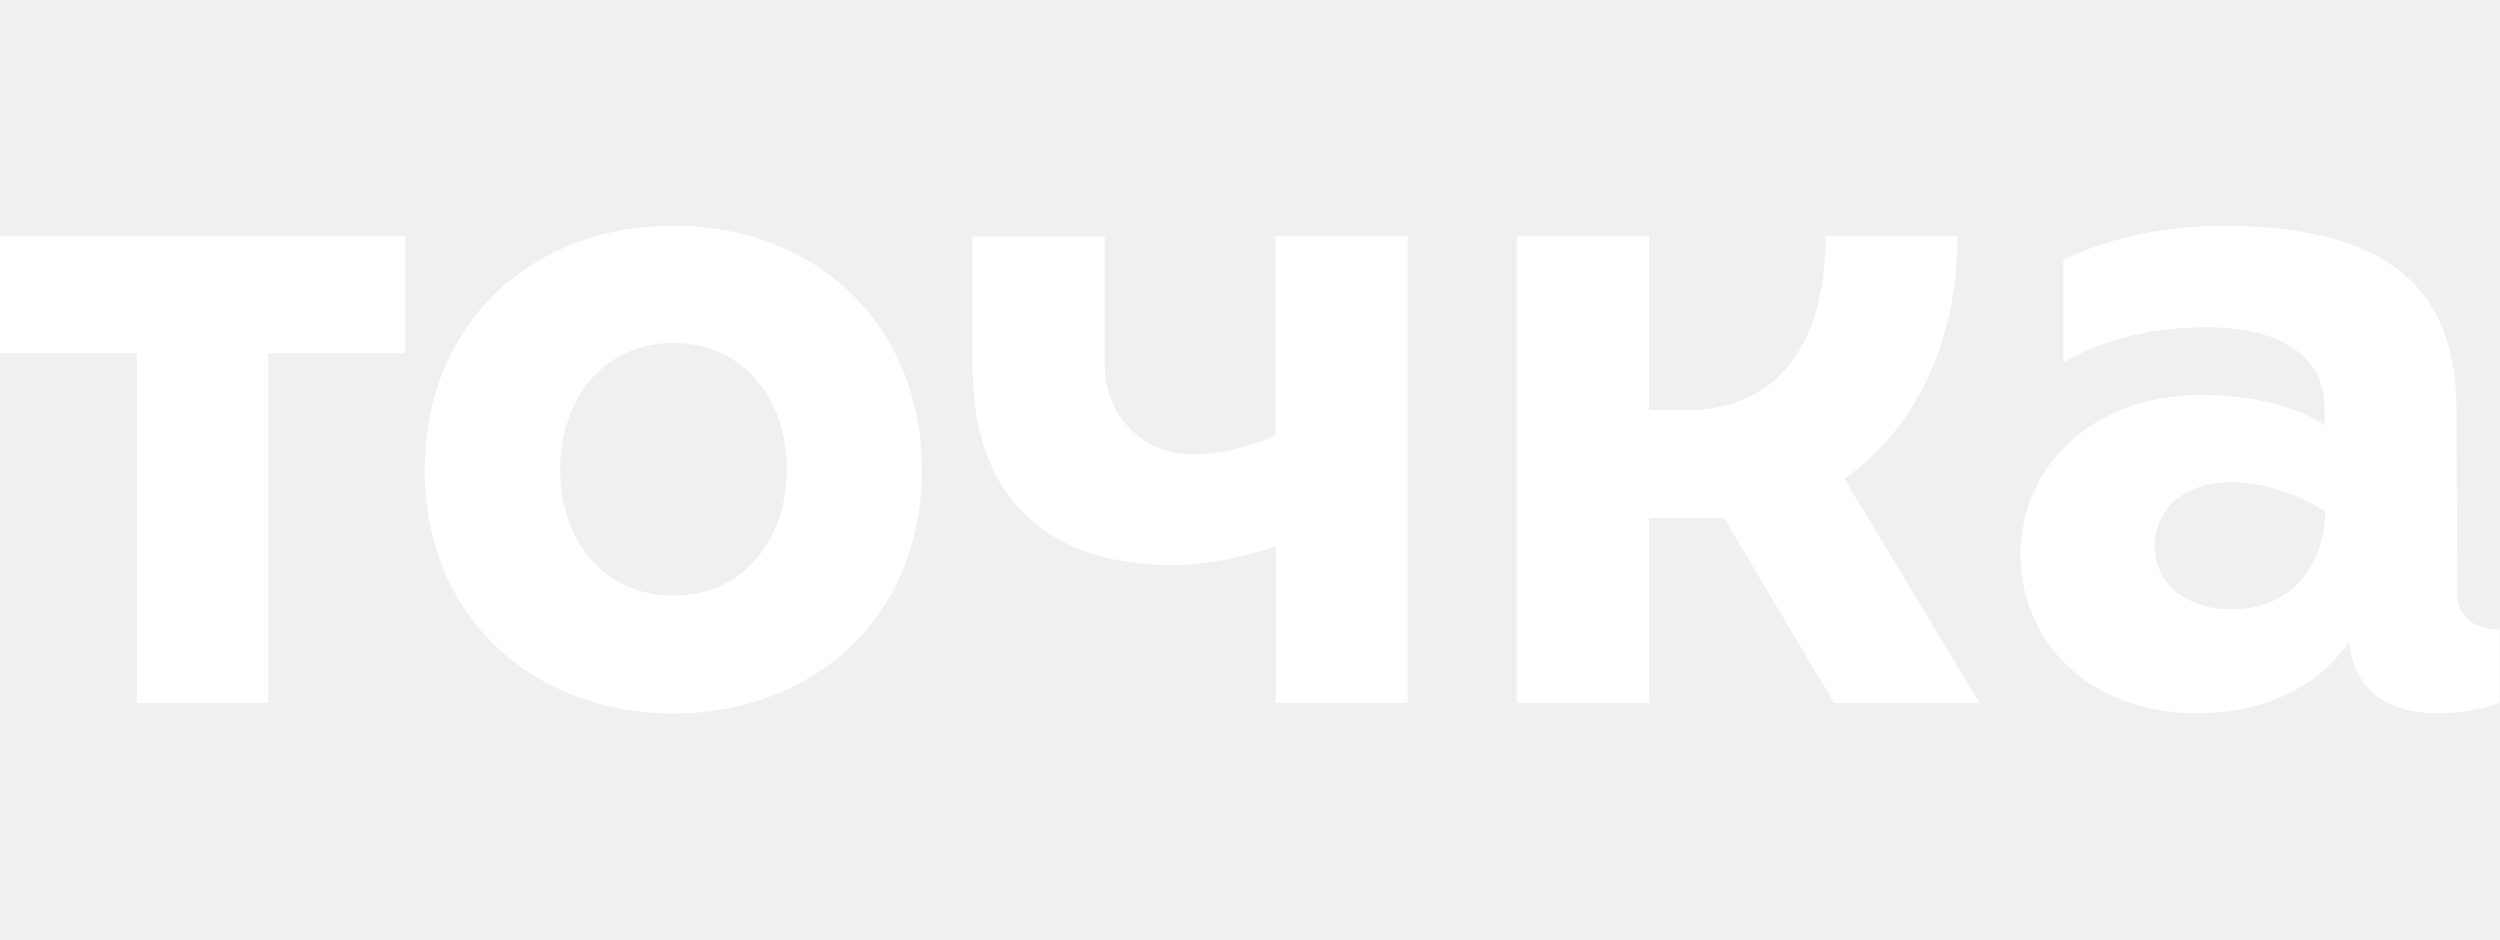
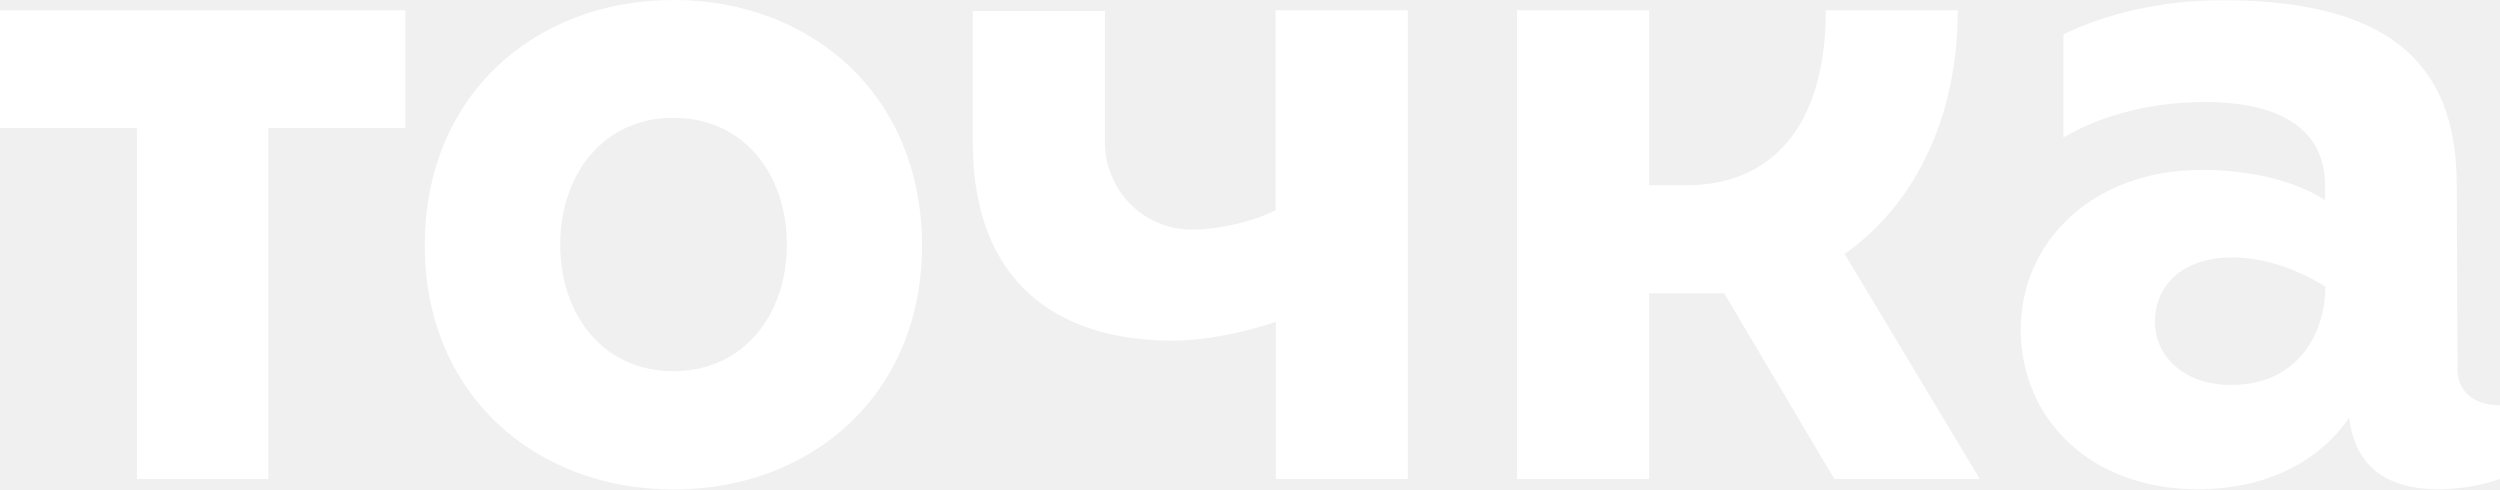
- <svg xmlns="http://www.w3.org/2000/svg" width="133" height="50" viewBox="0 0 133 50" fill="none" preserveAspectRatio="none">
-   <g clip-path="url(#clip0_77_897)">
-     <path d="M35.822 12C28.511 12 22.596 16.998 22.596 25.013C22.596 32.949 28.511 37.96 35.822 37.96C43.133 37.96 49.048 32.962 49.048 25.013C49.034 16.998 43.119 12 35.822 12ZM35.822 31.686C32.074 31.686 29.801 28.682 29.801 24.973C29.801 21.265 32.074 18.247 35.822 18.247C39.57 18.247 41.857 21.252 41.857 24.96C41.857 28.682 39.57 31.686 35.822 31.686ZM130.727 31.553L130.687 21.85C130.687 16.147 127.989 12.013 118.246 12.013C115.029 12.013 112.078 12.704 109.766 13.821V19.297C111.387 18.327 113.979 17.41 117.315 17.41C120.838 17.41 123.682 18.567 123.682 21.85V22.621C122.18 21.637 119.841 21.012 117.116 21.012C111.334 21.012 107.493 24.801 107.493 29.48C107.493 34.158 111.135 37.947 116.917 37.947C120.585 37.947 123.39 36.445 124.958 34.158C125.211 36.139 126.327 37.947 129.717 37.947C130.9 37.947 132.016 37.734 132.987 37.402V33.494C131.737 33.494 130.727 32.896 130.727 31.553ZM118.671 32.417C116.225 32.417 114.63 30.928 114.63 29.081C114.63 27.233 115.986 25.651 118.764 25.651C121.423 25.651 123.696 27.206 123.696 27.206C123.696 29.719 122.207 32.417 118.671 32.417ZM0 18.792H7.284V37.402H14.276V18.792H21.56V12.545H0V18.792ZM104.143 12.545H97.125C97.125 18.819 94.134 21.823 89.721 21.823H87.727V12.545H80.696V37.402H87.727V27.552H91.715L97.577 37.402H105.313L98.122 25.465C101.618 23.046 104.143 18.54 104.143 12.545ZM67.843 23.152C66.62 23.764 64.852 24.176 63.403 24.176C60.758 24.176 58.777 22.023 58.777 19.55C58.777 17.809 58.777 12.585 58.777 12.585H51.746V19.55C51.746 26.901 56.172 30.064 62.353 30.064C64.214 30.064 66.301 29.599 67.869 29.067V37.402H74.887V12.545H67.856V23.152H67.843Z" fill="white" />
-   </g>
-   <defs>
-     <clipPath id="clip0_77_897">
-       <rect width="133" height="26" fill="white" transform="translate(0 12)" />
-     </clipPath>
-   </defs>
+ <svg xmlns="http://www.w3.org/2000/svg" viewBox="0 0 152.985 29.954" width="152.985" height="29.954" fill="none" customFrame="#000000">
+   <path id="Vector" d="M41.209 0C32.799 0 25.994 5.767 25.994 15.015C25.994 24.172 32.799 29.954 41.209 29.954C49.619 29.954 56.423 24.187 56.423 15.015C56.408 5.767 49.603 0 41.209 0ZM41.209 22.715C36.897 22.715 34.282 19.248 34.282 14.969C34.282 10.69 36.897 7.209 41.209 7.209C45.521 7.209 48.151 10.675 48.151 14.954C48.151 19.248 45.521 22.715 41.209 22.715ZM150.385 22.561L150.339 11.365C150.339 4.785 147.235 0.015 136.027 0.015C132.327 0.015 128.932 0.813 126.272 2.101L126.272 8.42C128.137 7.301 131.119 6.242 134.957 6.242C139.009 6.242 142.281 7.577 142.281 11.365L142.281 12.255C140.553 11.12 137.862 10.399 134.727 10.399C128.076 10.399 123.657 14.77 123.657 20.169C123.657 25.567 127.847 29.939 134.498 29.939C138.718 29.939 141.945 28.206 143.749 25.567C144.04 27.853 145.324 29.939 149.223 29.939C150.584 29.939 151.868 29.693 152.985 29.31L152.985 24.801C151.547 24.801 150.385 24.11 150.385 22.561ZM136.516 23.558C133.703 23.558 131.868 21.84 131.868 19.709C131.868 17.577 133.428 15.752 136.624 15.752C139.682 15.752 142.296 17.546 142.296 17.546C142.296 20.445 140.584 23.558 136.516 23.558ZM0 7.837L8.379 7.837L8.379 29.31L16.422 29.31L16.422 7.837L24.802 7.837L24.802 0.629L0 0.629L0 7.837ZM119.804 0.629L111.73 0.629C111.73 7.868 108.29 11.334 103.213 11.334L100.919 11.334L100.919 0.629L92.831 0.629L92.831 29.31L100.919 29.31L100.919 17.945L105.507 17.945L112.25 29.31L121.149 29.31L112.877 15.537C116.898 12.745 119.804 7.546 119.804 0.629ZM78.044 12.868C76.638 13.574 74.604 14.049 72.937 14.049C69.894 14.049 67.616 11.564 67.616 8.712C67.616 6.702 67.616 0.675 67.616 0.675L59.527 0.675L59.527 8.712C59.527 17.193 64.619 20.844 71.729 20.844C73.87 20.844 76.271 20.307 78.075 19.693L78.075 29.31L86.148 29.31L86.148 0.629L78.06 0.629L78.06 12.868L78.044 12.868Z" fill="rgb(255,255,255)" fill-rule="nonzero" />
</svg>
